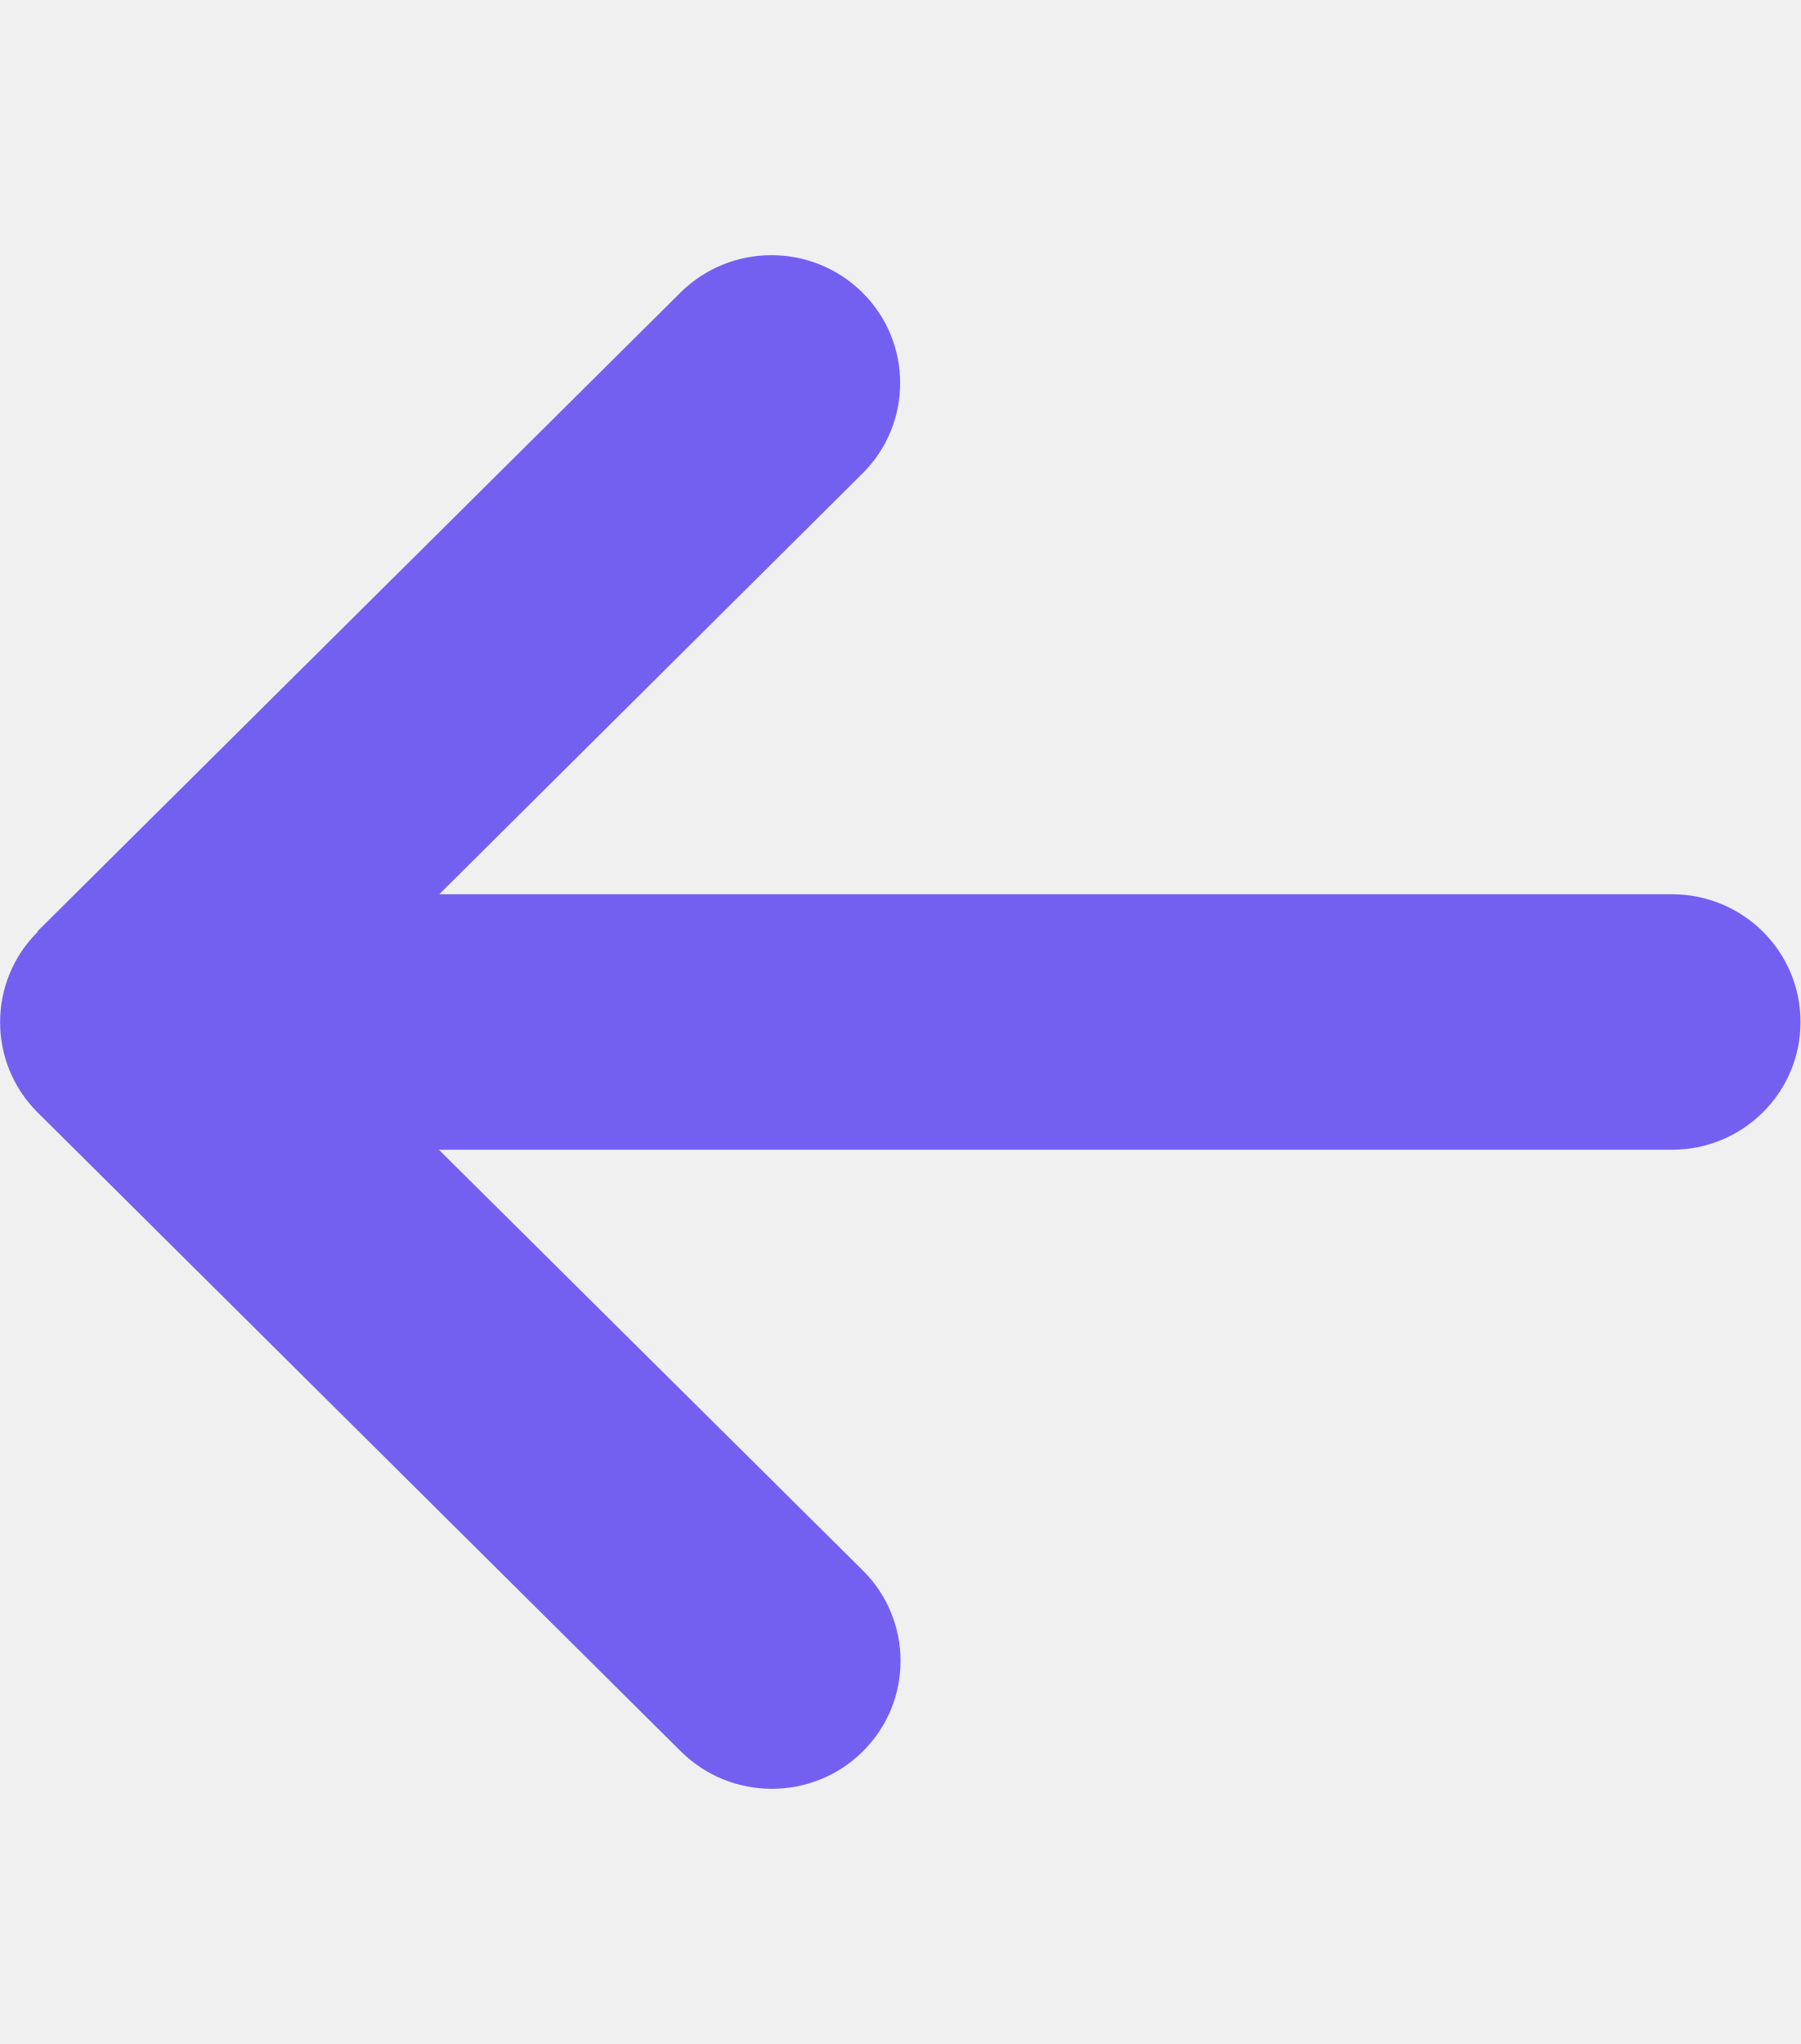
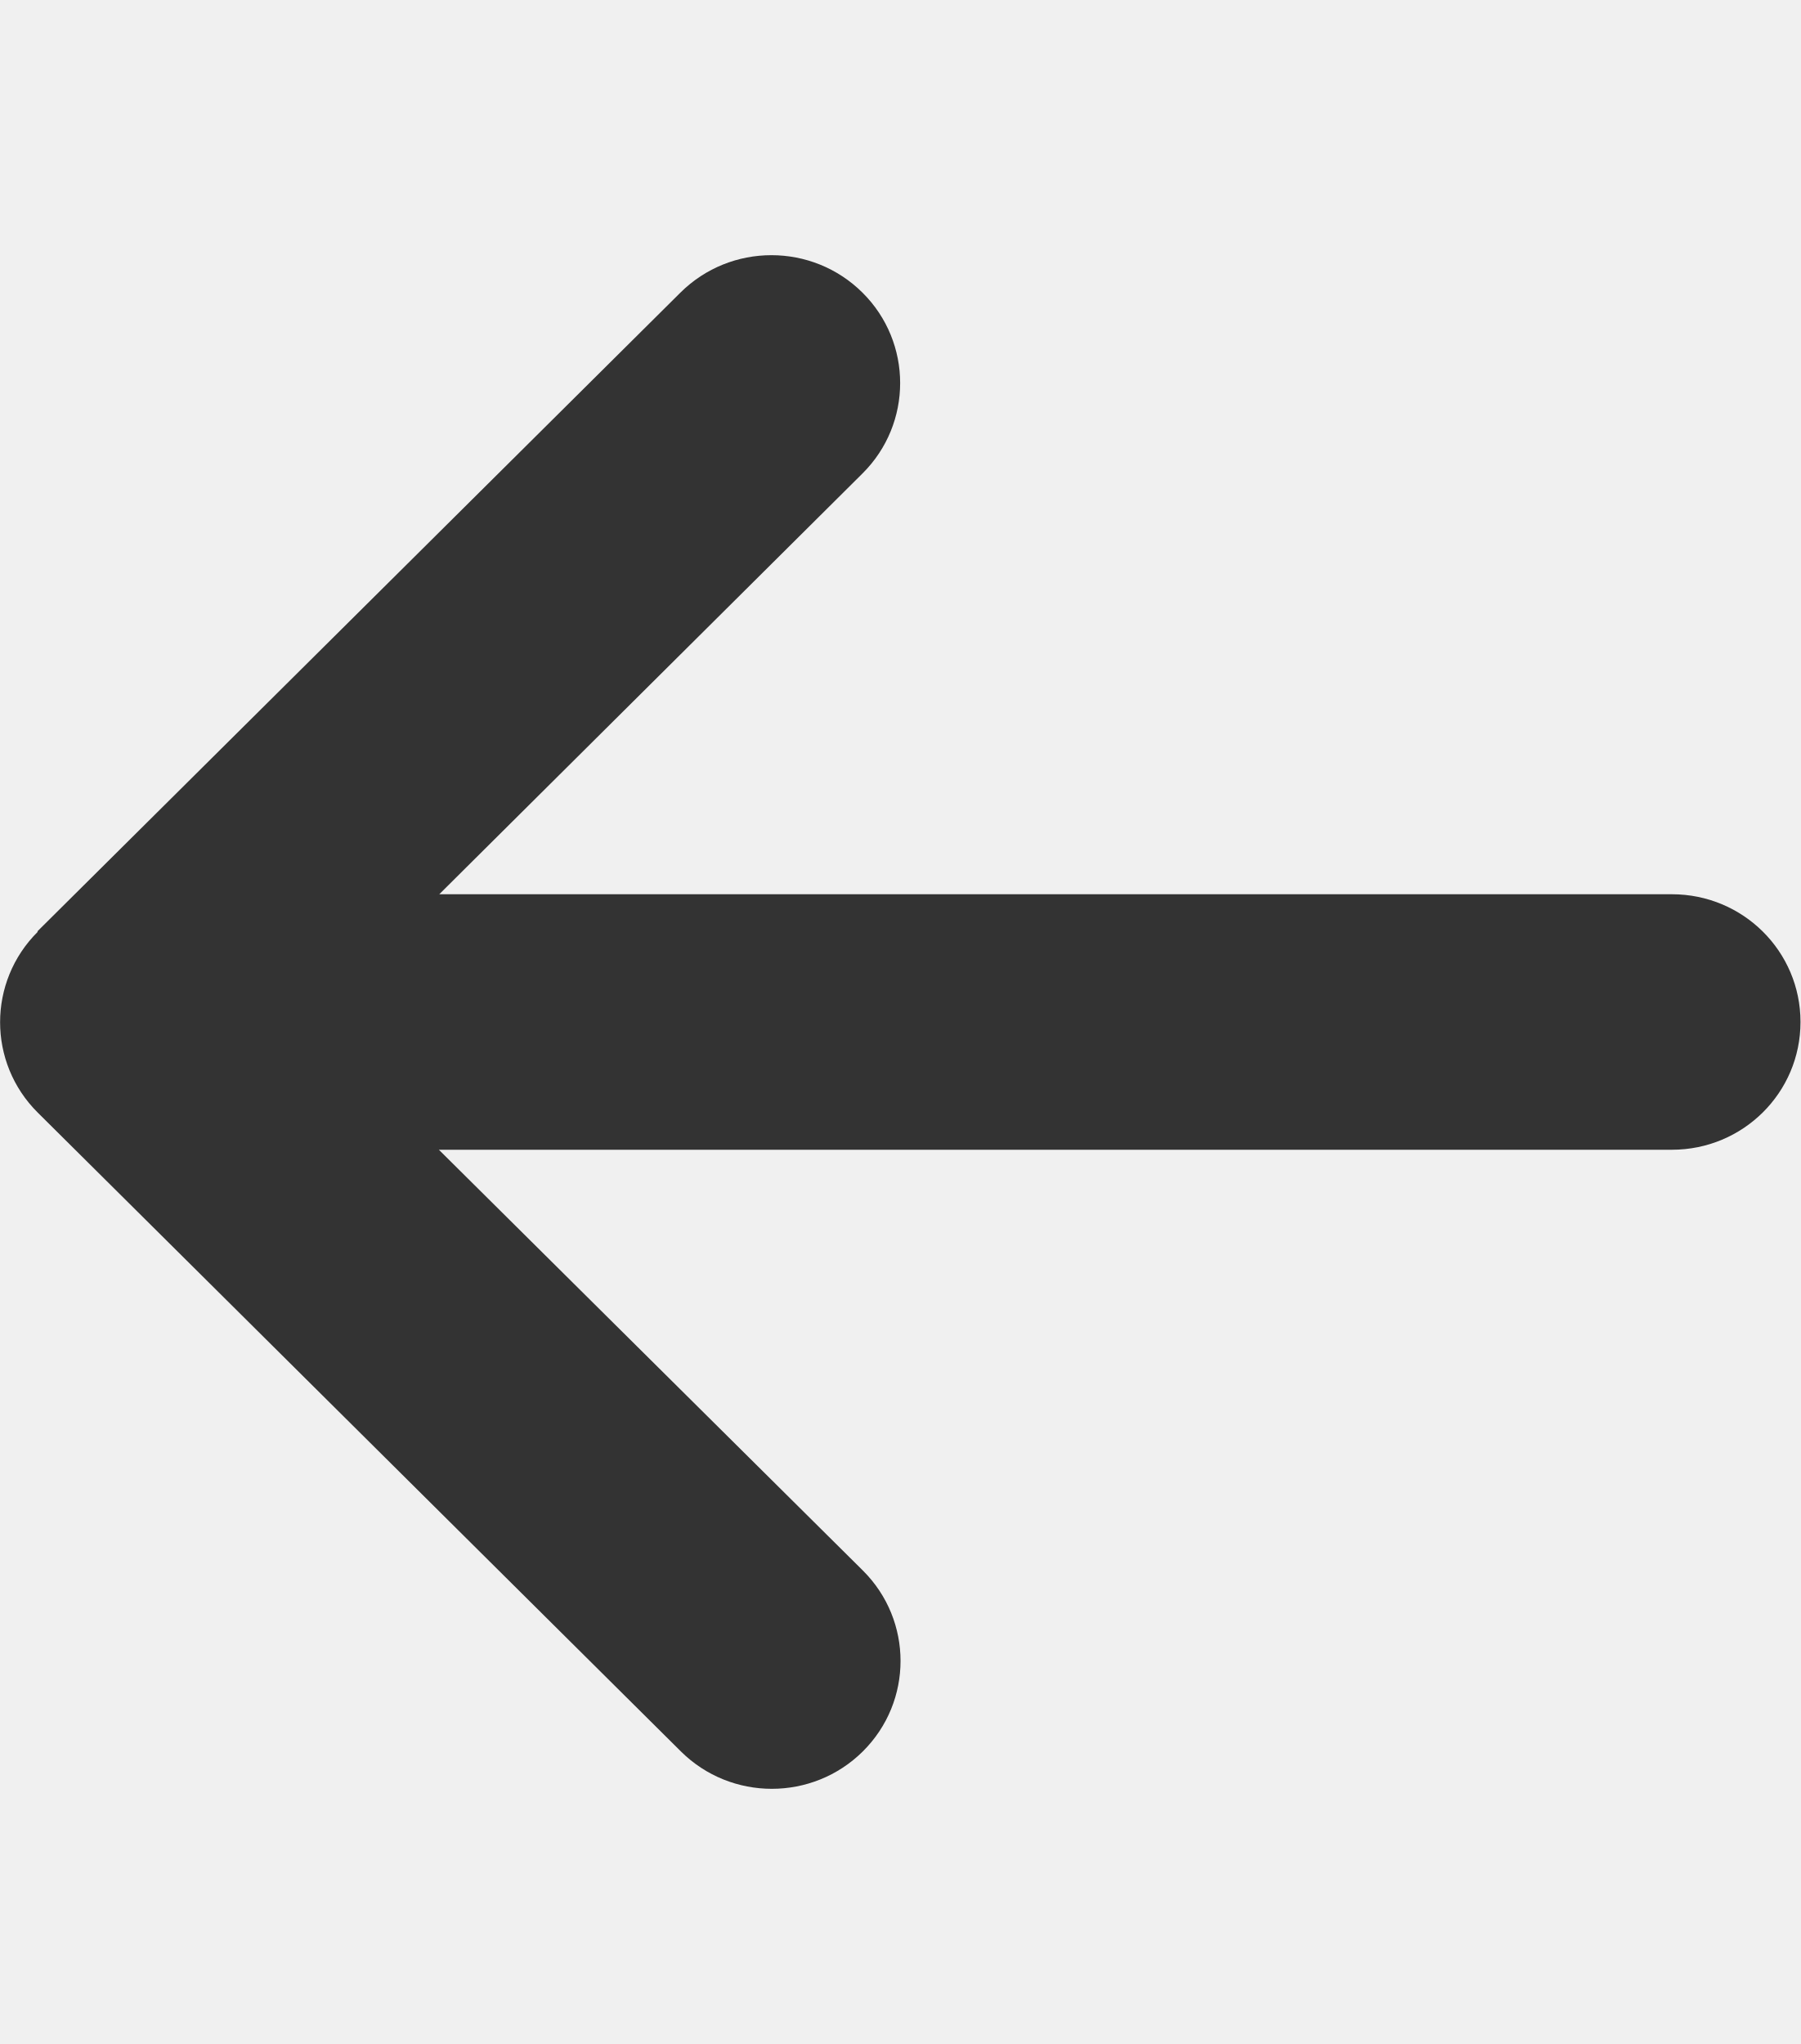
<svg xmlns="http://www.w3.org/2000/svg" width="37" height="42" viewBox="0 0 37 42" fill="none">
  <g clip-path="url(#clip0_11_694)">
-     <path d="M0.776 19.146C-0.256 20.172 -0.256 21.837 0.776 22.862L13.991 35.987C15.023 37.013 16.699 37.013 17.732 35.987C18.764 34.962 18.764 33.297 17.732 32.271L9.019 23.625H34.357C35.819 23.625 37 22.452 37 21C37 19.548 35.819 18.375 34.357 18.375H9.027L17.724 9.729C18.756 8.704 18.756 7.038 17.724 6.013C16.691 4.987 15.015 4.987 13.982 6.013L0.768 19.138L0.776 19.146Z" fill="#7360F1" />
+     <path d="M0.776 19.146C-0.256 20.172 -0.256 21.837 0.776 22.862L13.991 35.987C15.023 37.013 16.699 37.013 17.732 35.987C18.764 34.962 18.764 33.297 17.732 32.271L9.019 23.625H34.357C35.819 23.625 37 22.452 37 21C37 19.548 35.819 18.375 34.357 18.375H9.027L17.724 9.729C18.756 8.704 18.756 7.038 17.724 6.013C16.691 4.987 15.015 4.987 13.982 6.013L0.768 19.138L0.776 19.146Z" fill="#333333" />
  </g>
  <defs>
    <clipPath id="clip0_11_694">
      <rect width="37" height="42" fill="white" />
    </clipPath>
  </defs>
</svg>
